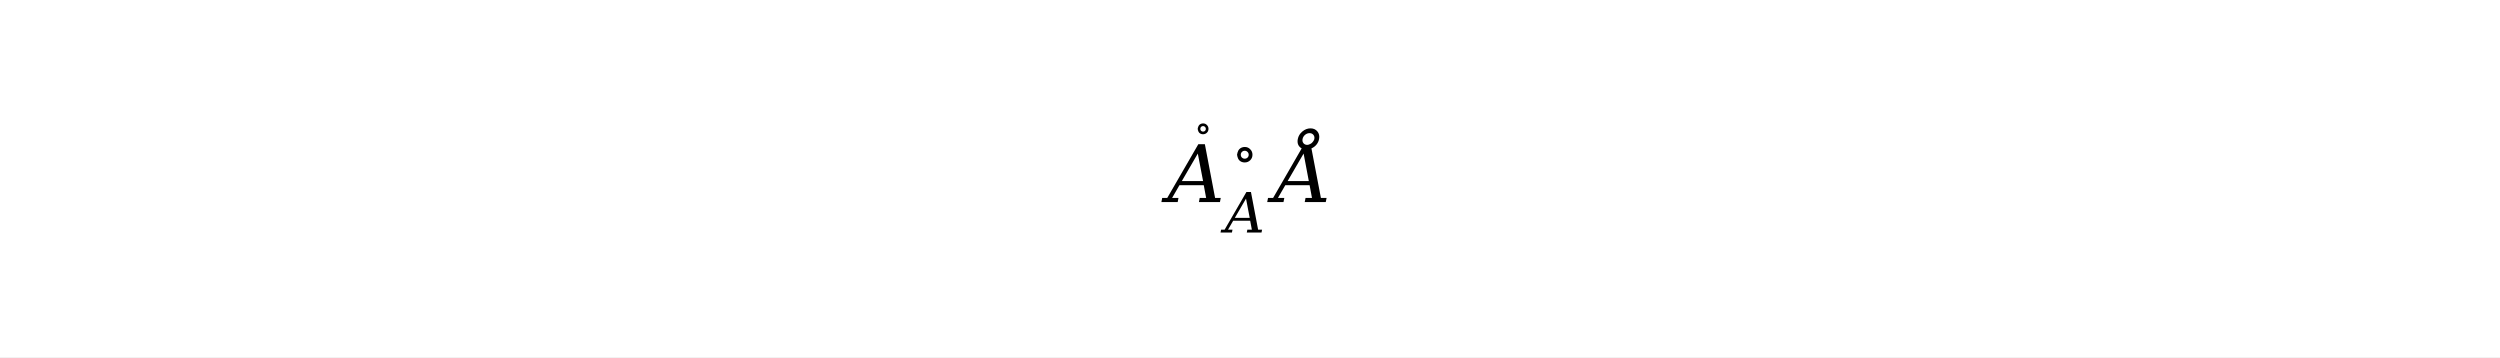
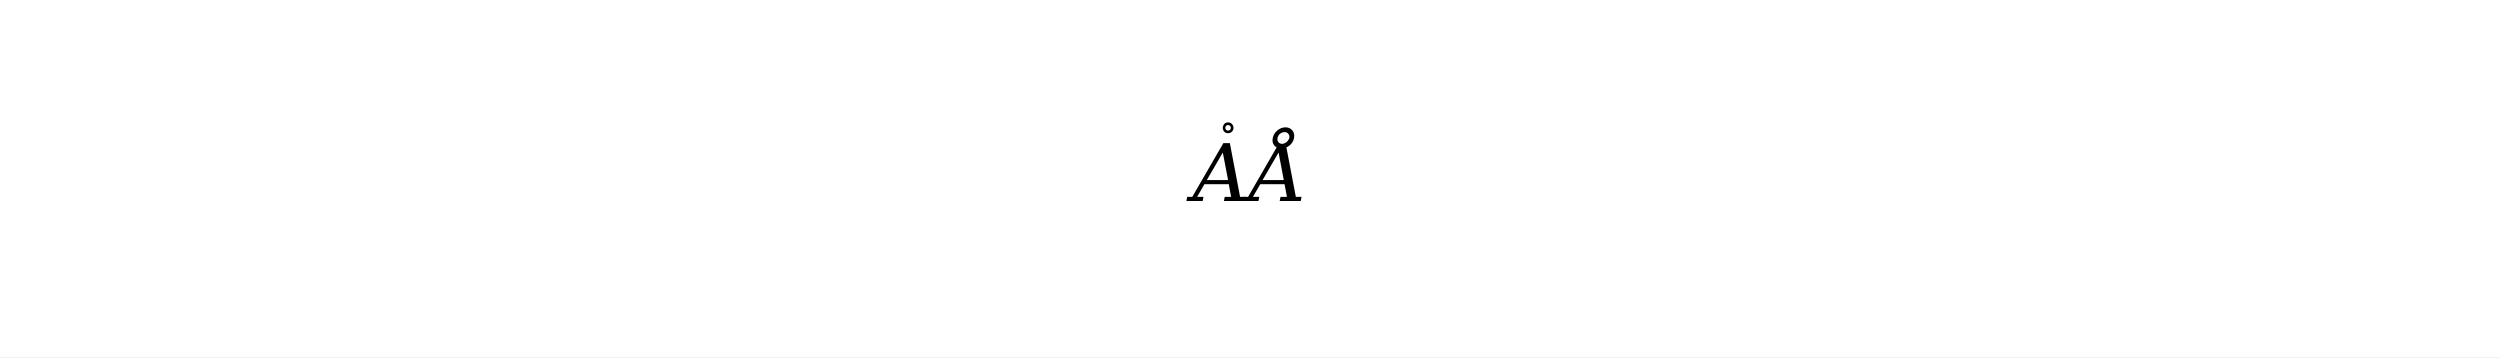
<svg xmlns="http://www.w3.org/2000/svg" xmlns:xlink="http://www.w3.org/1999/xlink" height="54pt" version="1.1" viewBox="0 0 378 54" width="378pt">
  <defs>
    <style type="text/css">
*{stroke-linecap:butt;stroke-linejoin:round;}
  </style>
  </defs>
  <g id="figure_1">
    <g id="patch_1">
      <path d="M 0 54  L 378 54  L 378 0  L 0 0  z " style="fill:#ffffff;" />
    </g>
    <g id="text_1">
      <defs>
-         <path d="M 44 72.016  Q 49.172 76.312 49.781 79.391  Q 50.391 82.469 48.625 84.641  Q 46.875 86.812 43.797 86.812  Q 40.672 86.812 38.125 84.688  Q 35.594 82.562 34.969 79.391  Q 34.375 76.312 36.078 74.156  Q 37.797 72.016 40.922 72.016  Q 44 72.016 49.172 76.312  M 16.156 26.422  L 42.828 26.422  L 36.281 61.078  z M -9.578 0  L -8.547 5.172  L -2.156 5.172  L 33.844 67.578  Q 30.672 69.391 29.422 72.359  Q 28.172 75.344 28.953 79.391  Q 30.031 84.969 34.719 88.891  Q 39.406 92.828 44.969 92.828  Q 50.531 92.828 53.688 88.891  Q 56.844 84.969 55.766 79.391  Q 55.031 75.484 52.516 72.375  Q 50 69.281 46.141 67.578  L 58.062 5.172  L 65.234 5.172  L 64.203 0  L 37.703 0  L 38.719 5.172  L 46.828 5.172  L 43.844 21.188  L 13.188 21.188  L 3.953 5.172  L 11.969 5.172  L 10.938 0  z " id="DejaVuSerif-Italic-c5" />
-         <path d="M 31.641 31.344  Q 31.641 34.328 29.531 36.453  Q 27.438 38.578 24.453 38.578  Q 21.484 38.578 19.438 36.5  Q 17.391 34.422 17.391 31.391  Q 17.391 28.375 19.438 26.344  Q 21.484 24.312 24.516 24.312  Q 27.547 24.312 29.594 26.359  Q 31.641 28.422 31.641 31.344  z M 10.594 25.438  Q 10.594 37.25 14.625 41.328  Q 18.656 45.406 24.578 45.406  Q 30.516 45.406 34.375 41.266  Q 38.422 37.312 38.422 31.422  Q 38.422 25.531 34.375 21.531  Q 30.328 17.531 24.406 17.531  Q 18.5 17.531 14.547 21.484  Q 10.594 25.438 10.594 37.25  " id="DejaVuSerif-2218" />
-         <path d="M 18.109 26.422  L 44.875 26.422  L 38.234 61.078  z M -7.625 0  L -6.641 5.172  L -0.25 5.172  L 38.922 72.906  L 47.125 72.906  L 60.016 5.172  L 67.141 5.172  L 66.156 0  L 39.656 0  L 40.625 5.172  L 48.734 5.172  L 45.75 21.188  L 15.094 21.188  L 5.859 5.172  L 13.875 5.172  L 12.891 0  z " id="DejaVuSerif-Italic-41" />
+         <path d="M 31.641 31.344  Q 31.641 34.328 29.531 36.453  Q 27.438 38.578 24.453 38.578  Q 21.484 38.578 19.438 36.5  Q 17.391 34.422 17.391 31.391  Q 17.391 28.375 19.438 26.344  Q 21.484 24.312 24.516 24.312  Q 27.547 24.312 29.594 26.359  Q 31.641 28.422 31.641 31.344  z M 10.594 25.438  Q 10.594 37.25 14.625 41.328  Q 18.656 45.406 24.578 45.406  Q 30.516 45.406 34.375 41.266  Q 38.422 37.312 38.422 31.422  Q 38.422 25.531 34.375 21.531  Q 30.328 17.531 24.406 17.531  Q 18.5 17.531 14.547 21.484  Q 10.594 25.438 10.594 37.25  z " id="DejaVuSerif-8728" />
+         <path d="M 18.109 26.422  L 44.875 26.422  L 38.234 61.078  z M -7.625 0  L -6.641 5.172  L -0.25 5.172  L 38.922 72.906  L 47.125 72.906  L 60.016 5.172  L 67.141 5.172  L 66.156 0  L 39.656 0  L 40.625 5.172  L 48.734 5.172  L 45.75 21.188  L 15.094 21.188  L 5.859 5.172  L 13.875 5.172  L 12.891 0  z " id="DejaVuSerif-Italic-65" />
+         <path d="M 44 72.016  Q 49.172 76.312 49.781 79.391  Q 50.391 82.469 48.625 84.641  Q 46.875 86.812 43.797 86.812  Q 40.672 86.812 38.125 84.688  Q 35.594 82.562 34.969 79.391  Q 34.375 76.312 36.078 74.156  Q 37.797 72.016 40.922 72.016  Q 44 72.016 49.172 76.312  z M 16.156 26.422  L 42.828 26.422  L 36.281 61.078  z M -9.578 0  L -8.547 5.172  L -2.156 5.172  L 33.844 67.578  Q 30.672 69.391 29.422 72.359  Q 28.172 75.344 28.953 79.391  Q 30.031 84.969 34.719 88.891  Q 39.406 92.828 44.969 92.828  Q 50.531 92.828 53.688 88.891  Q 56.844 84.969 55.766 79.391  Q 55.031 75.484 52.516 72.375  Q 50 69.281 46.141 67.578  L 58.062 5.172  L 65.234 5.172  L 64.203 0  L 37.703 0  L 38.719 5.172  L 46.828 5.172  L 43.844 21.188  L 13.188 21.188  L 3.953 5.172  L 11.969 5.172  L 10.938 0  z " id="DejaVuSerif-Italic-197" />
      </defs>
-       <g transform="translate(176.52 30.66)scale(0.12 -0.12)">
-         <use transform="translate(32.8667 77.75)scale(0.49)" xlink:href="#DejaVuSerif-2218" />
-         <use transform="translate(0 0.9375)" xlink:href="#DejaVuSerif-Italic-41" />
-         <use transform="translate(80.2168 38.53906)scale(0.7)" xlink:href="#DejaVuSerif-2218" />
-         <use transform="translate(72.2168 -37.49531)scale(0.7)" xlink:href="#DejaVuSerif-Italic-41" />
-         <use transform="translate(135.2686 0.9375)" xlink:href="#DejaVuSerif-Italic-c5" />
+       <g transform="translate(180.3 30.50437)scale(0.12 -0.12)">
+         <use transform="translate(32.8667 77.75)scale(0.49)" xlink:href="#DejaVuSerif-8728" />
+         <use transform="translate(0 0.9375)" xlink:href="#DejaVuSerif-Italic-65" />
+         <use transform="translate(72.2168 0.9375)" xlink:href="#DejaVuSerif-Italic-197" />
      </g>
    </g>
  </g>
</svg>
